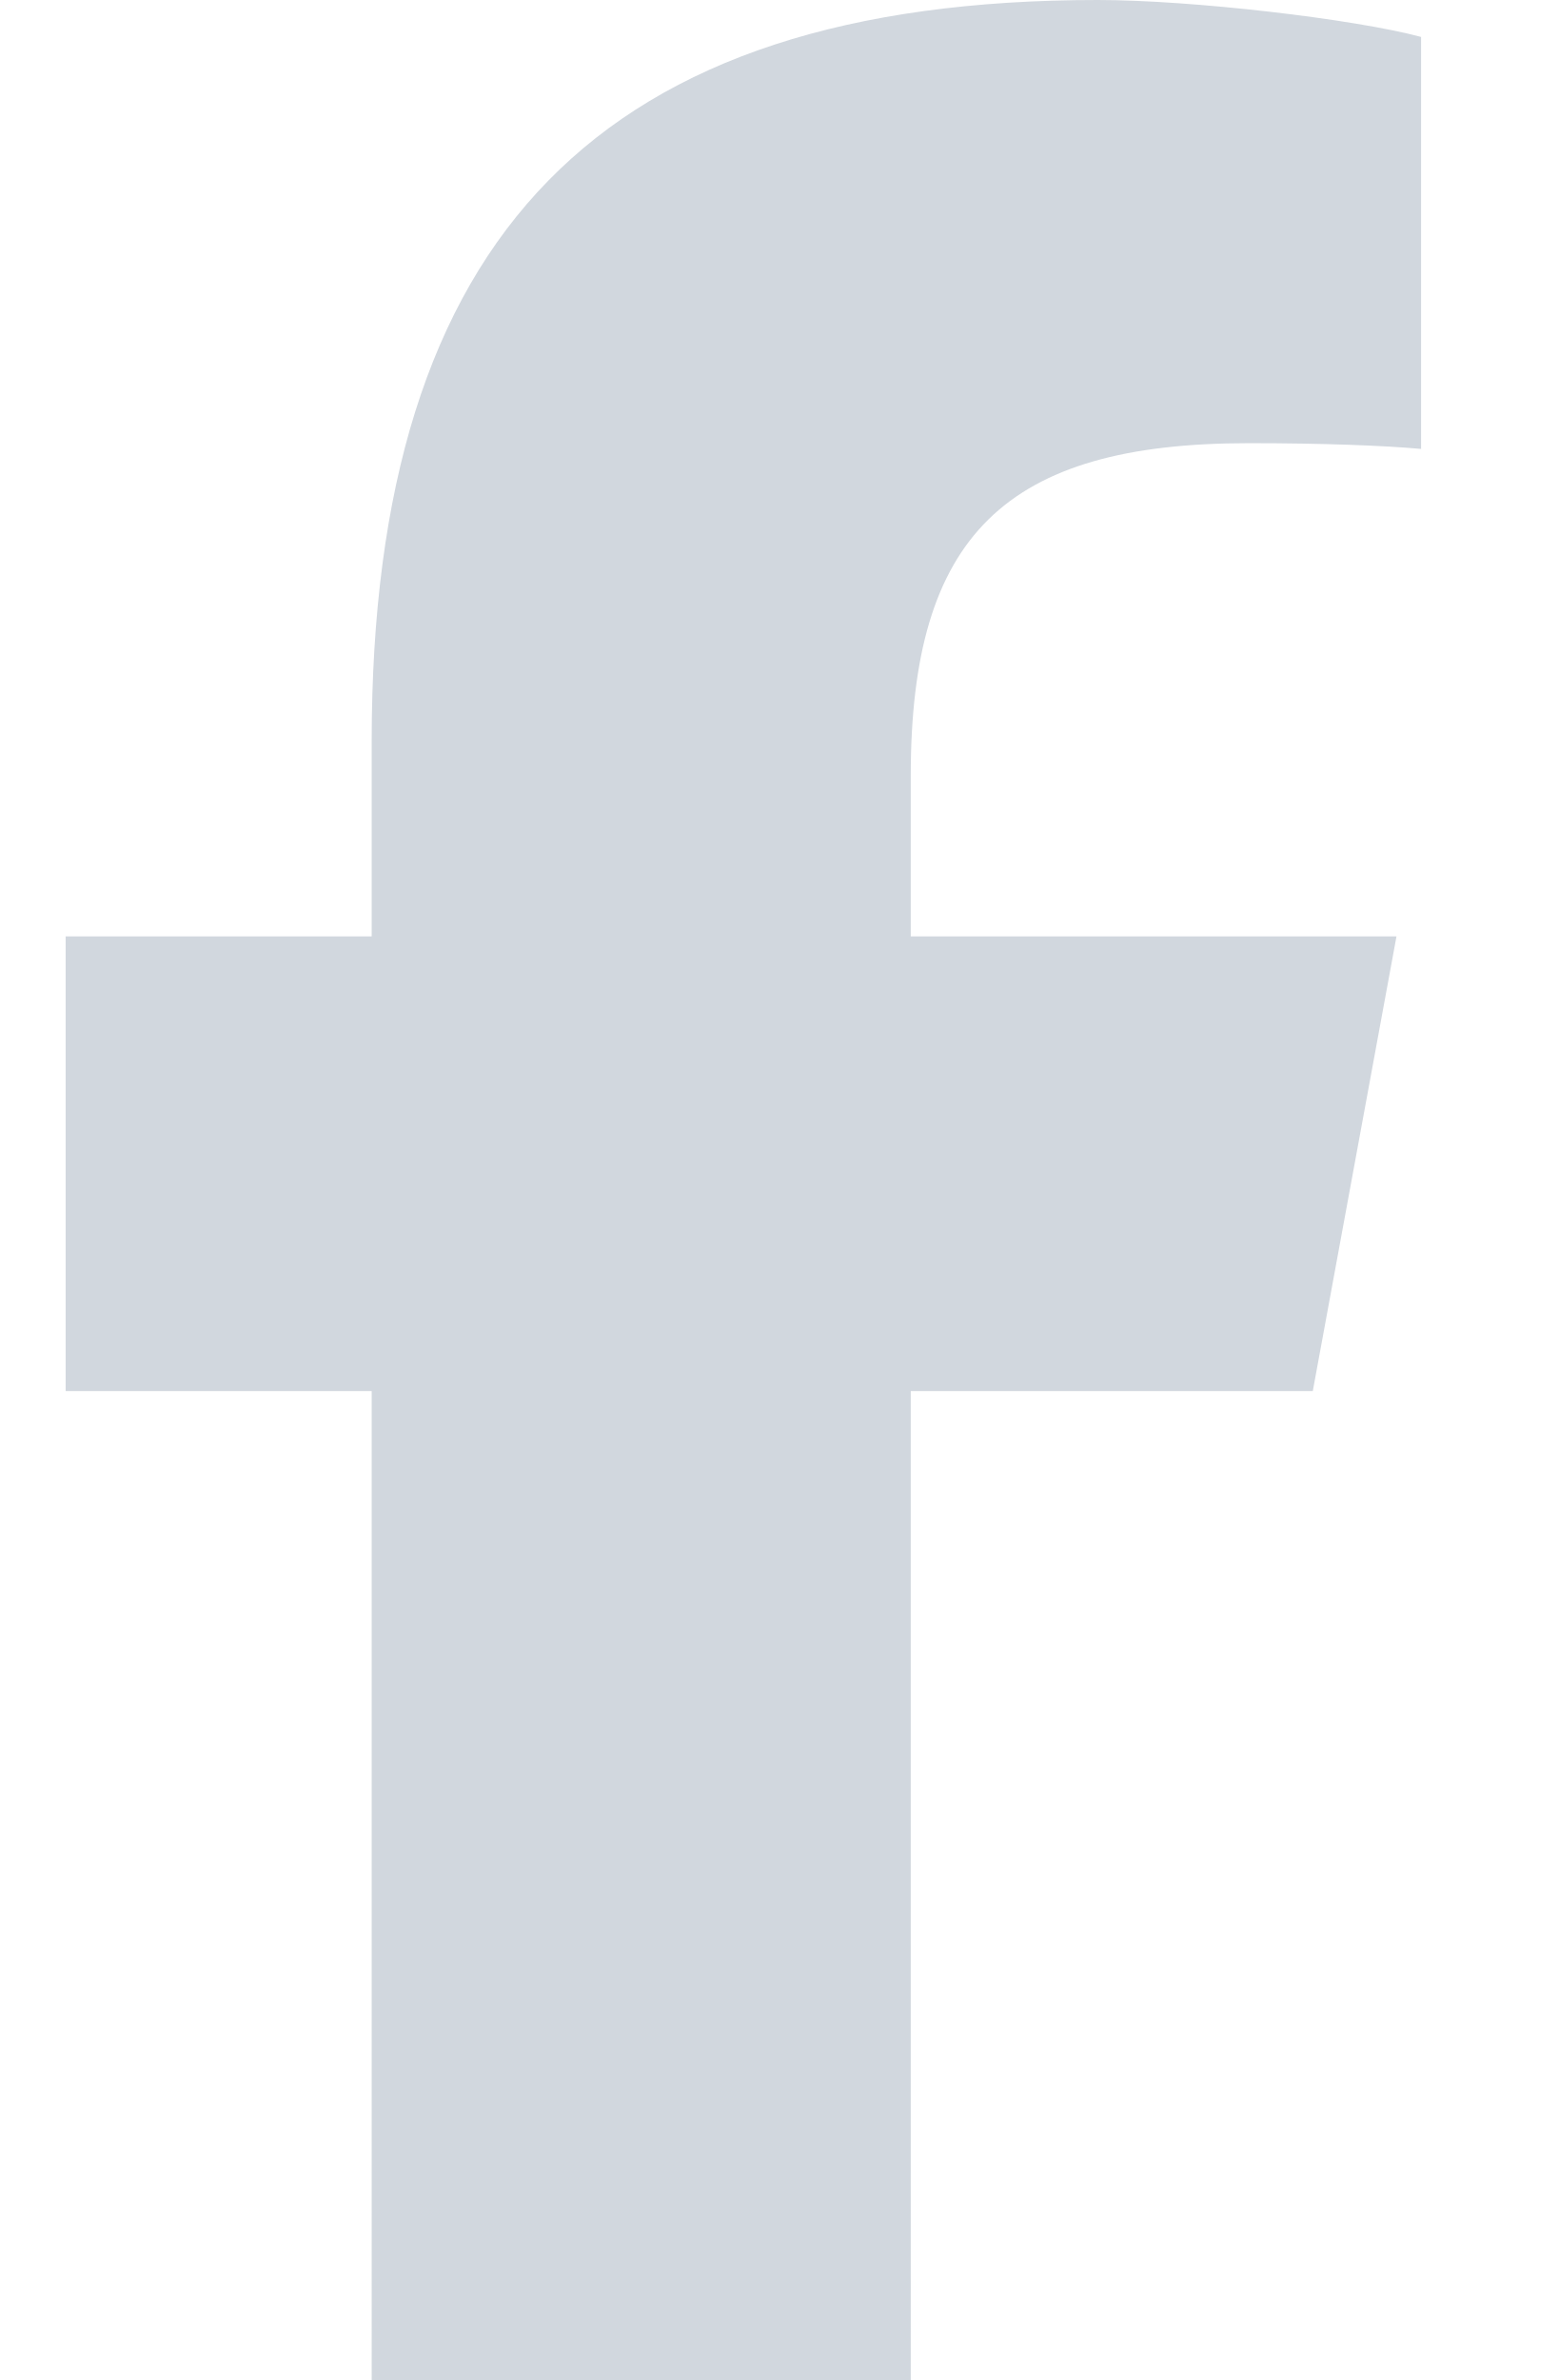
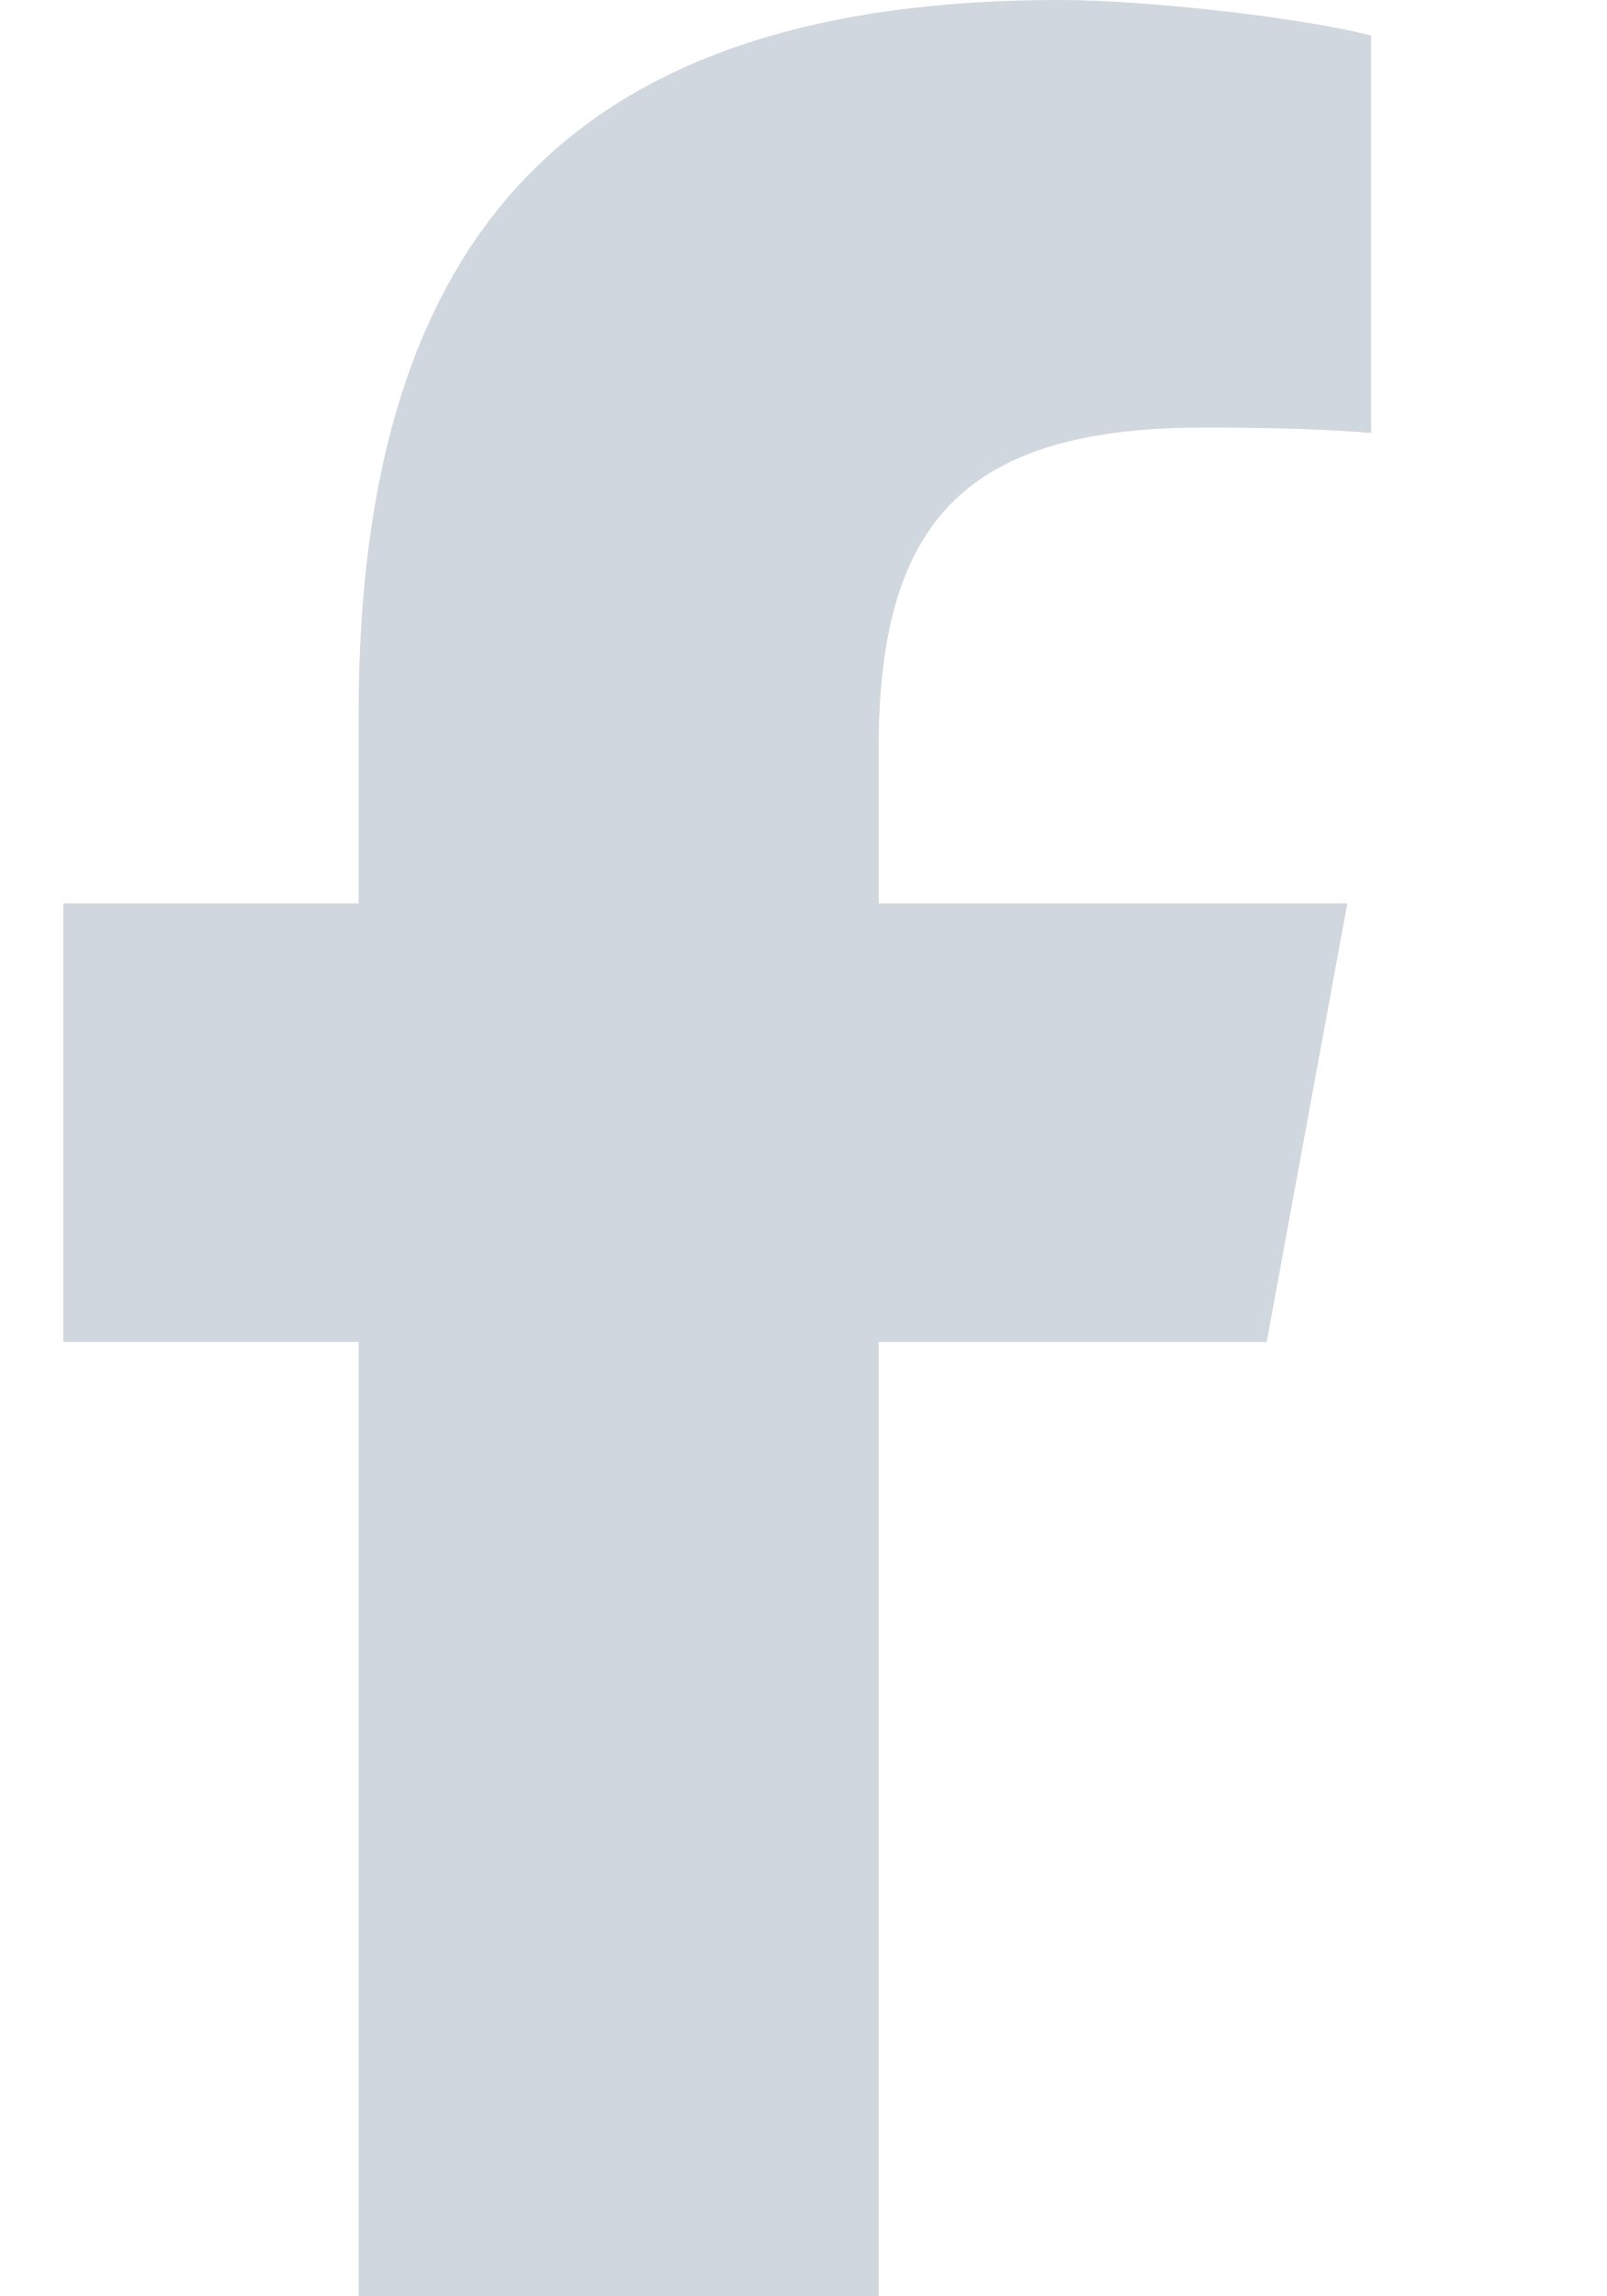
- <svg xmlns="http://www.w3.org/2000/svg" width="19" height="29" fill="none">
-   <path fill="#D1D7DE" d="M4.53 16.95V29h6.57V16.95H16l1.02-5.54H11.1V9.45c0-2.92 1.15-4.05 4.12-4.05.92 0 1.66.03 2.1.07V.45C16.5.23 14.52 0 13.38 0 7.32 0 4.53 2.86 4.53 9.03v2.38H.8v5.54h3.74Z" />
+ <svg xmlns="http://www.w3.org/2000/svg" width="14" height="20" fill="none">
+   <path d="M3.124 11.69V20h4.531v-8.31h3.38l.703-3.821H7.655V6.517c0-2.014.793-2.793 2.842-2.793.634 0 1.144.02 1.448.048V.31C11.379.16 10.014 0 9.228 0c-4.18 0-6.104 1.972-6.104 6.228v1.641H.552v3.82h2.58-.008Z" fill="#D1D7DE" />
</svg>
